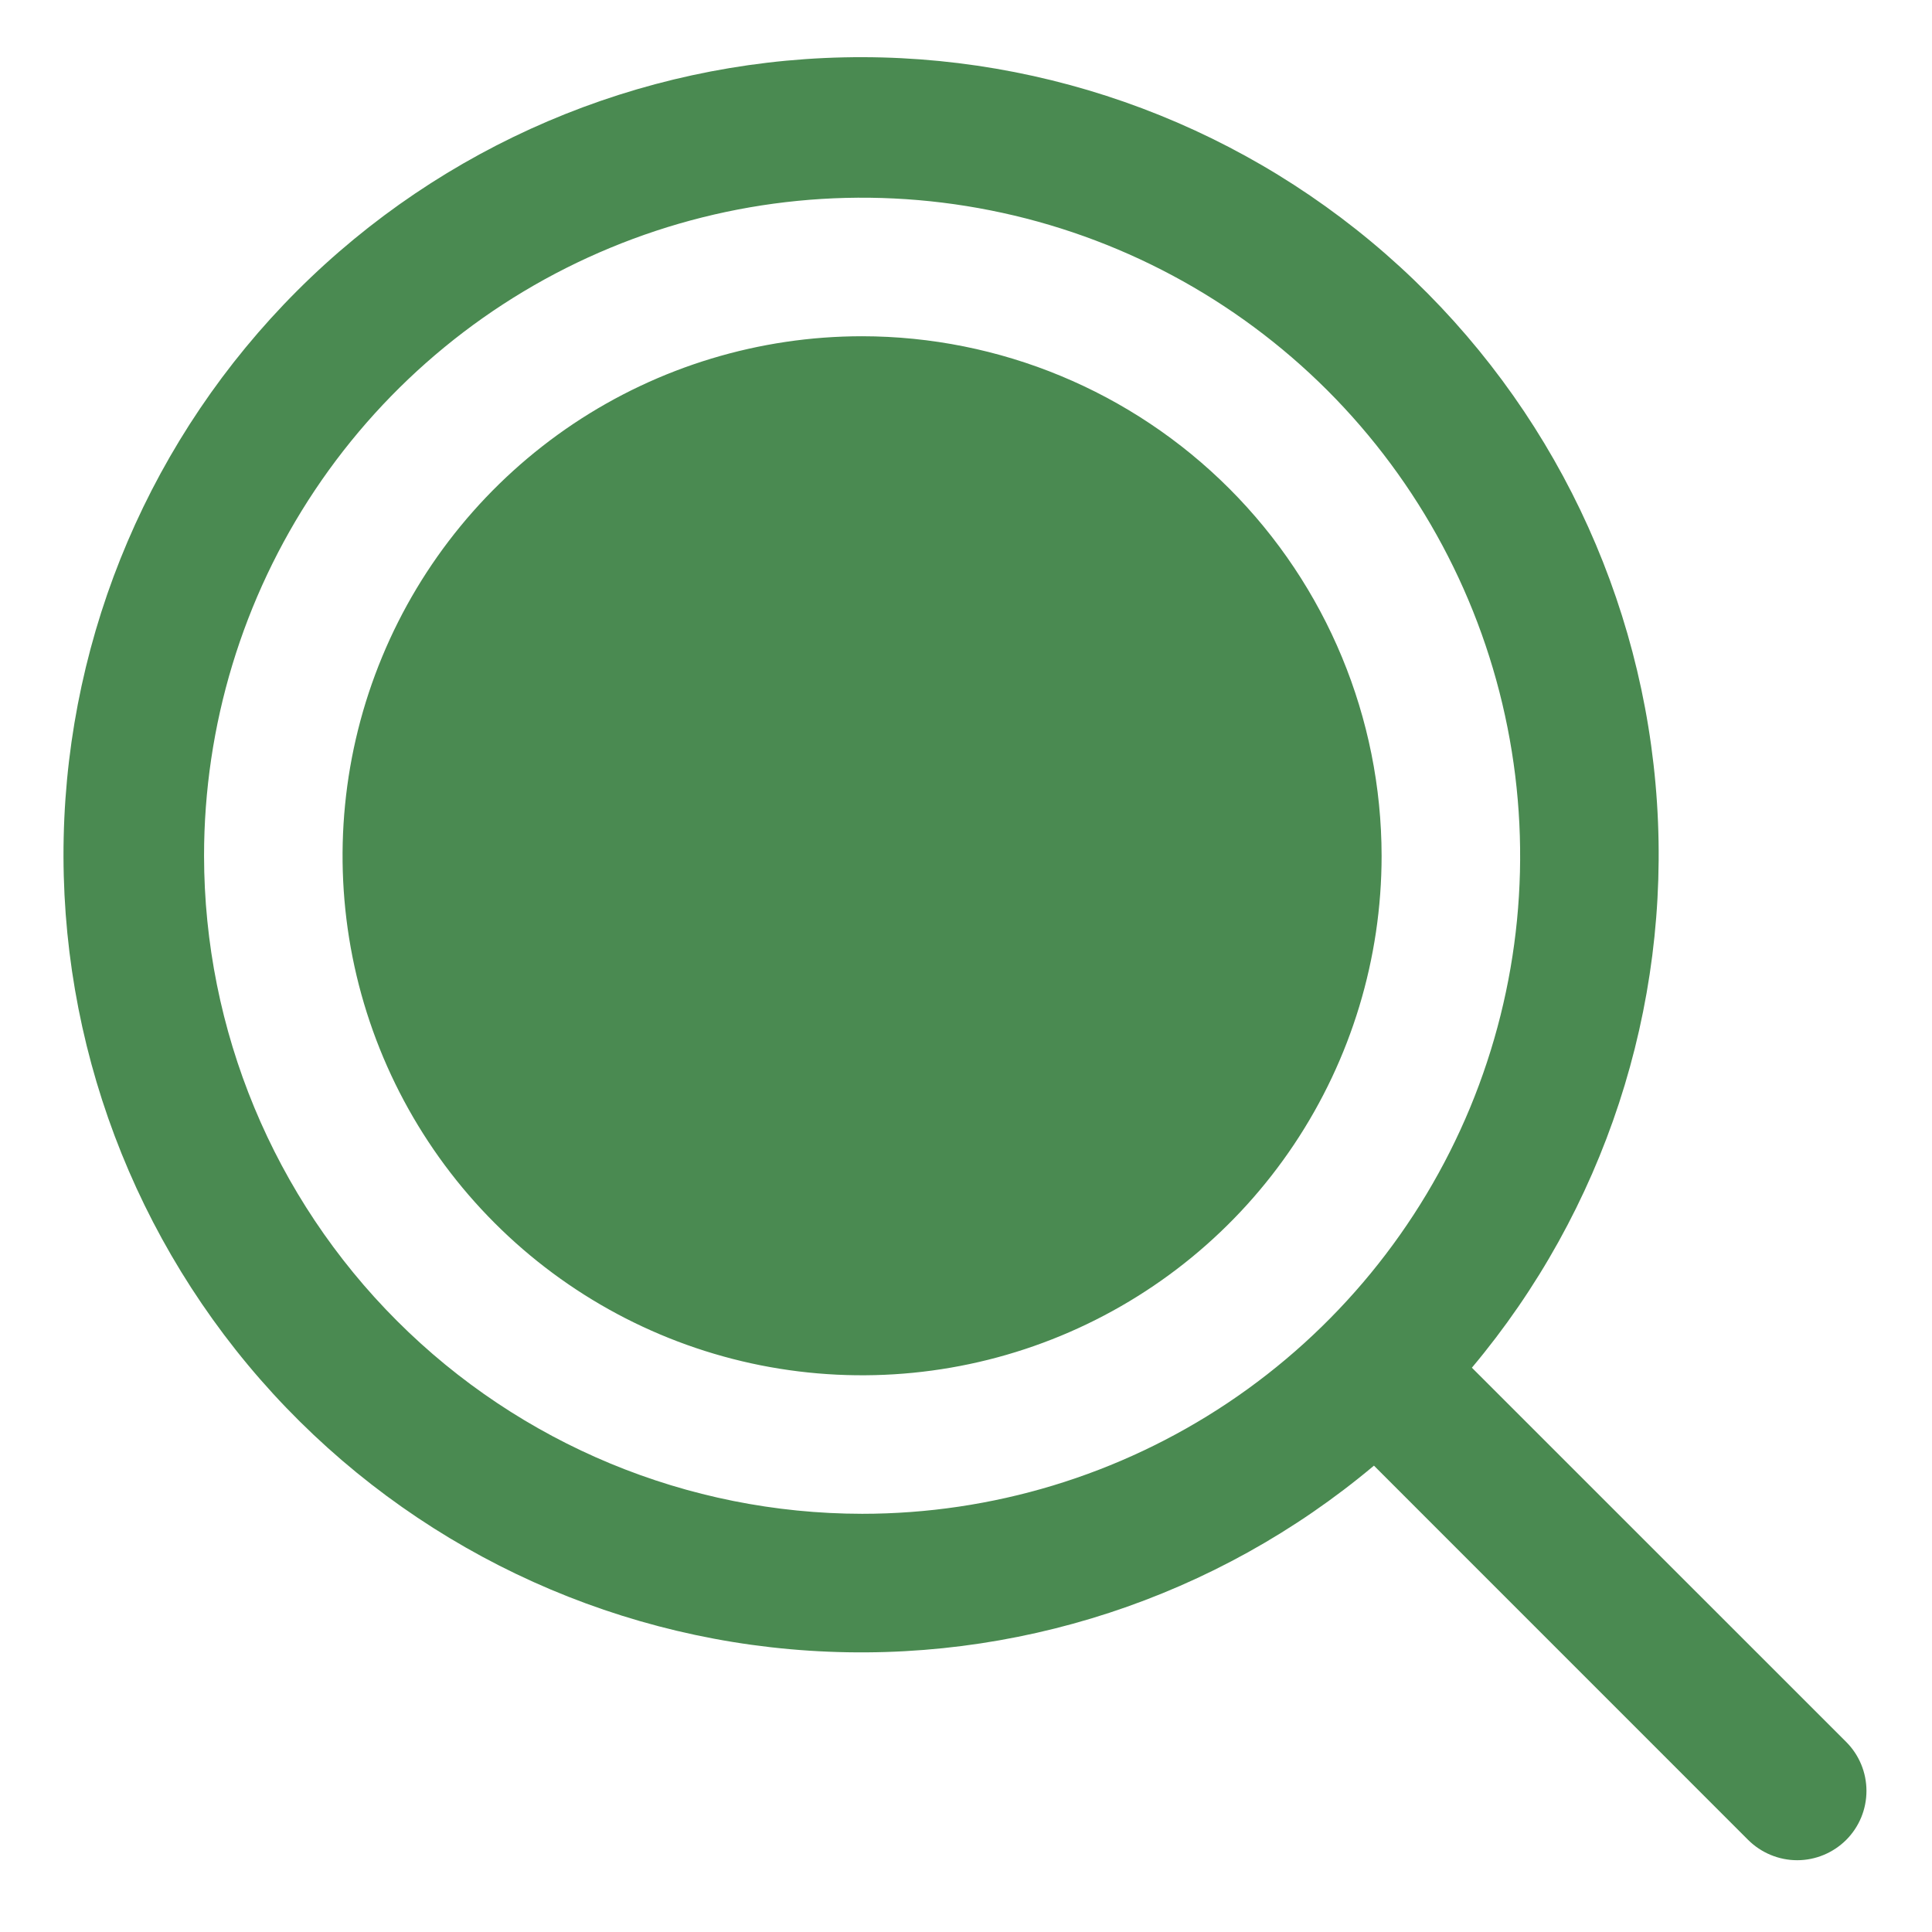
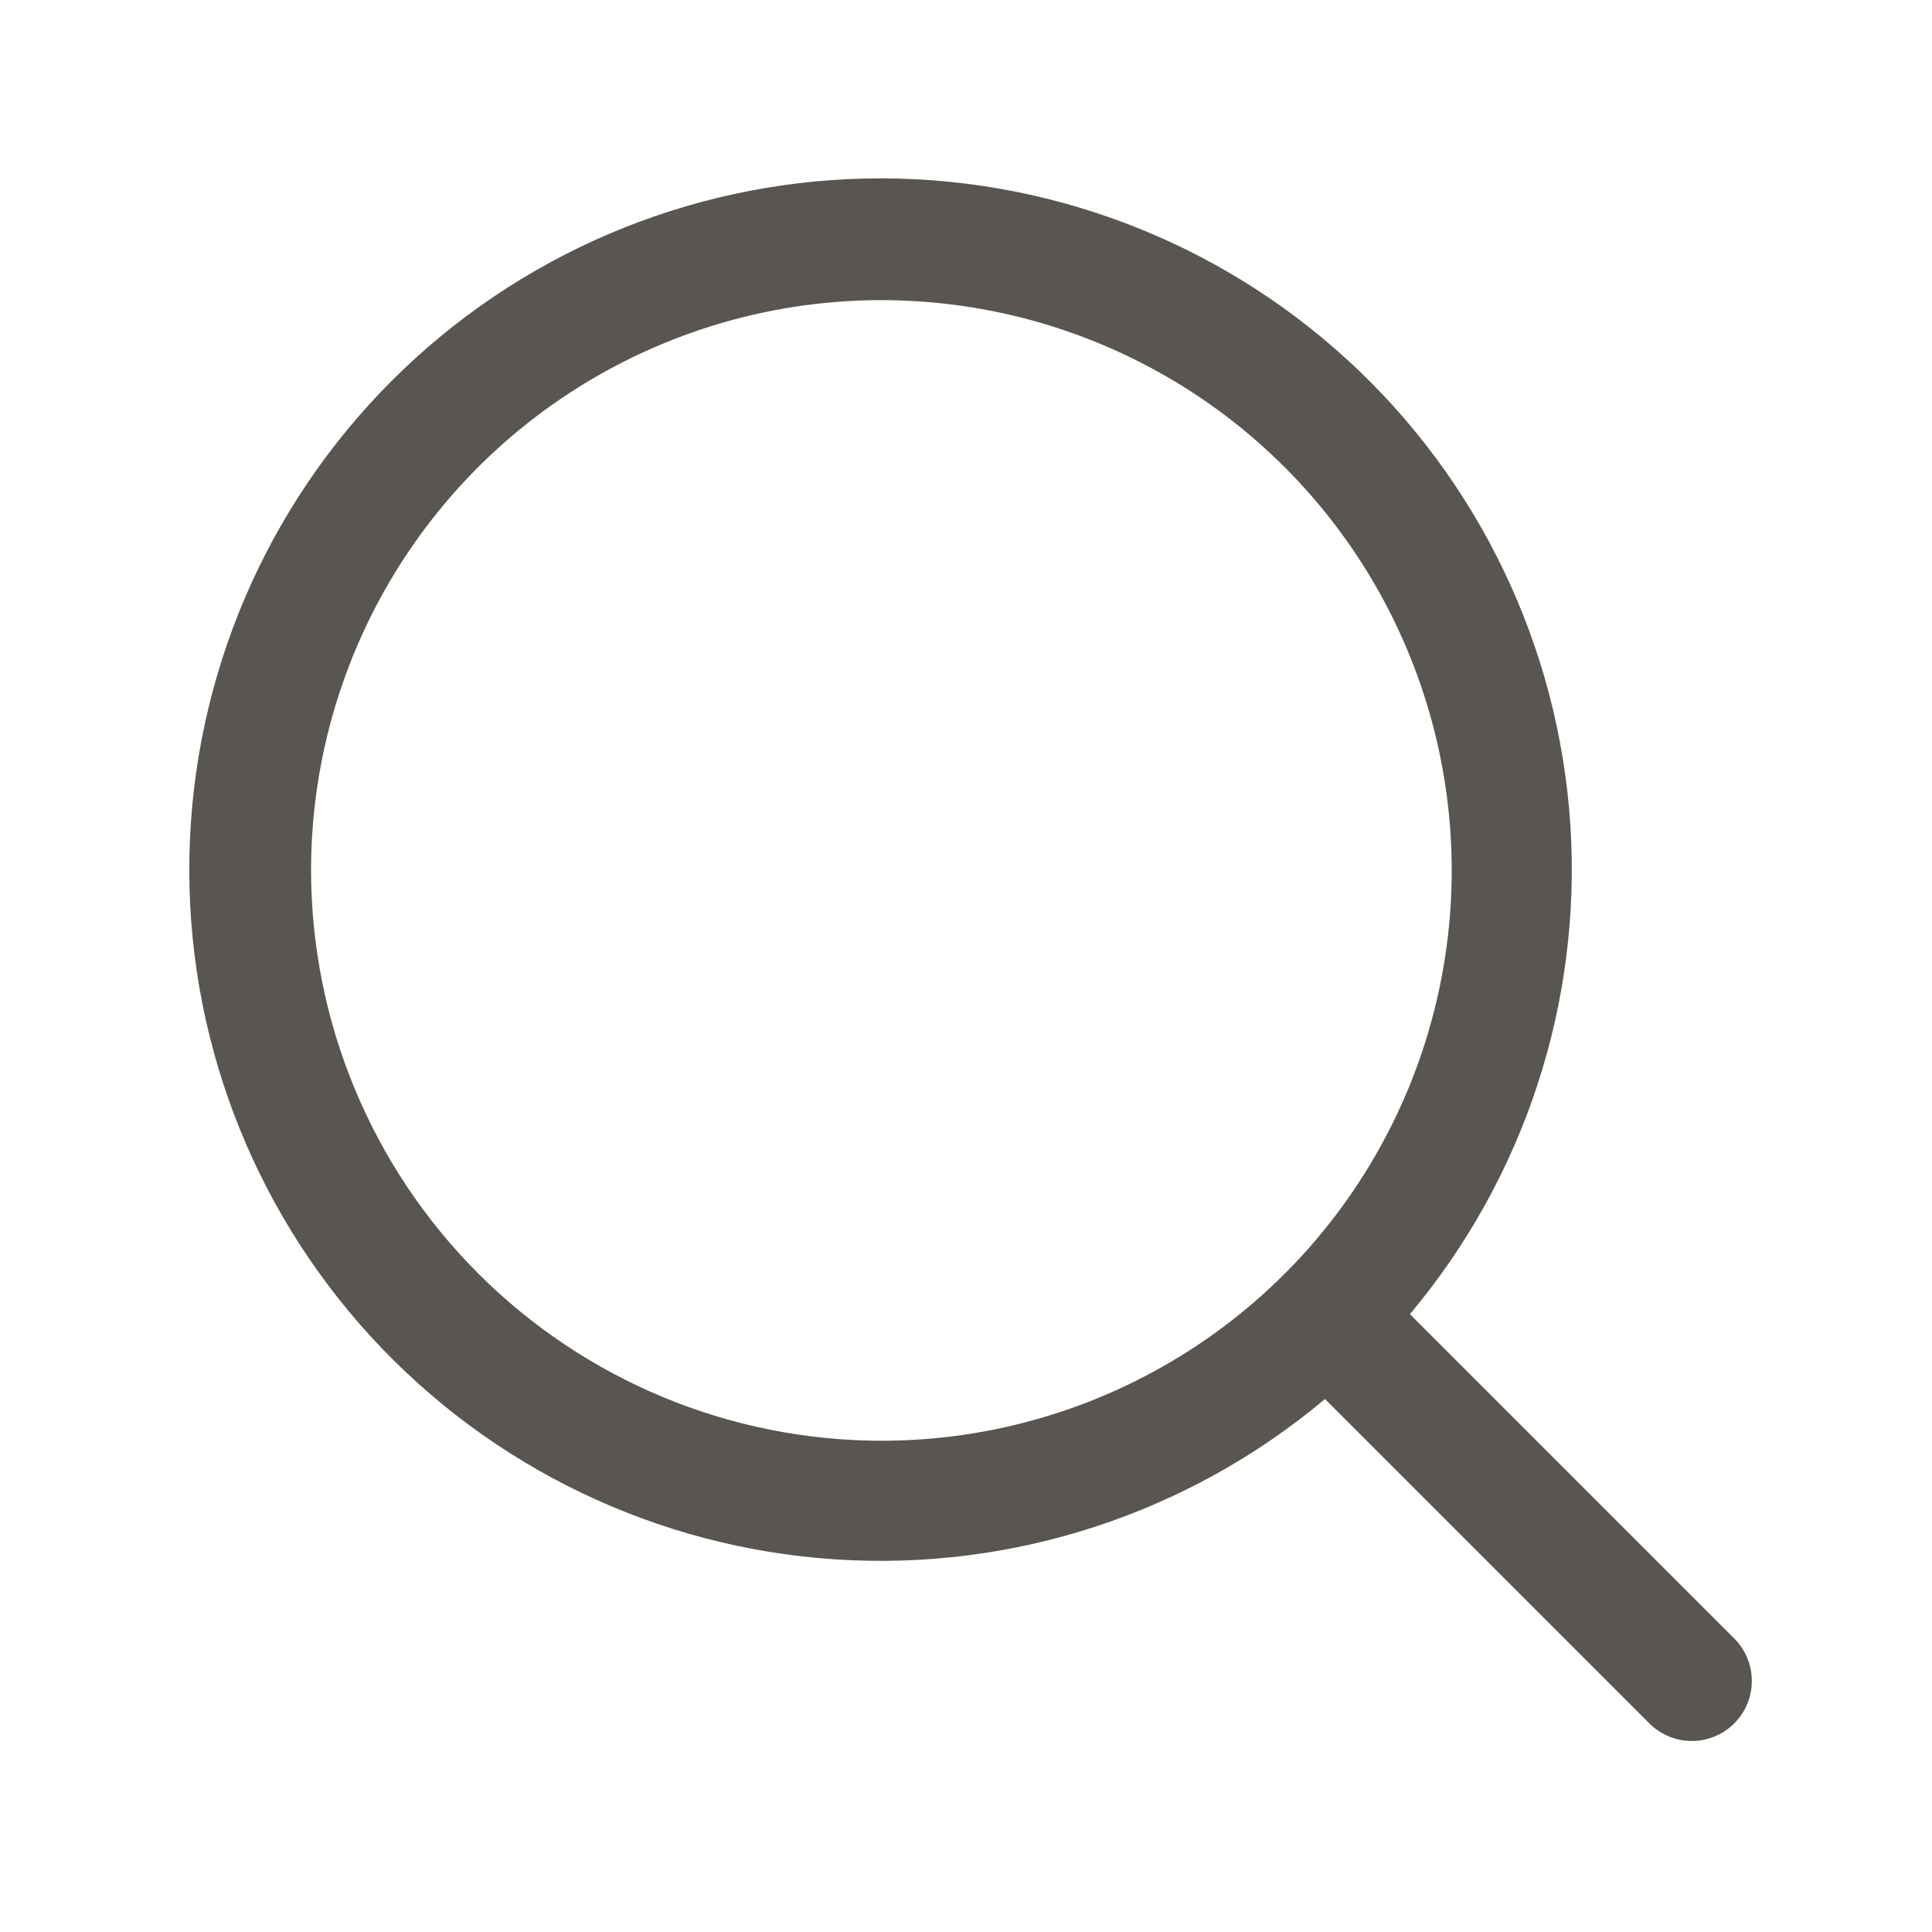
- <svg xmlns="http://www.w3.org/2000/svg" width="26" height="26" viewBox="0 0 26 26" fill="none">
-   <path d="M18.593 11.517C18.593 12.899 18.183 14.251 17.415 15.401C16.647 16.551 15.555 17.447 14.277 17.976C13 18.505 11.594 18.643 10.238 18.374C8.881 18.104 7.636 17.438 6.658 16.46C5.68 15.482 5.014 14.237 4.744 12.88C4.475 11.524 4.613 10.118 5.142 8.841C5.671 7.563 6.568 6.472 7.717 5.703C8.867 4.935 10.219 4.525 11.602 4.525C13.455 4.527 15.232 5.264 16.543 6.575C17.854 7.886 18.591 9.663 18.593 11.517ZM24.845 24.761C24.67 24.935 24.433 25.034 24.186 25.034C23.939 25.034 23.701 24.935 23.526 24.761L18.49 19.724C16.372 21.503 13.648 22.395 10.888 22.214C8.128 22.034 5.544 20.795 3.675 18.756C1.806 16.717 0.797 14.035 0.857 11.27C0.917 8.504 2.043 5.869 3.999 3.913C5.955 1.957 8.59 0.832 11.355 0.772C14.121 0.712 16.802 1.722 18.841 3.591C20.88 5.46 22.119 8.044 22.299 10.804C22.479 13.564 21.587 16.287 19.808 18.406L24.845 23.442C25.02 23.617 25.118 23.854 25.118 24.101C25.118 24.349 25.02 24.586 24.845 24.761ZM11.602 20.372C13.353 20.372 15.065 19.853 16.522 18.88C17.978 17.907 19.113 16.524 19.784 14.906C20.454 13.287 20.629 11.507 20.287 9.789C19.946 8.071 19.102 6.493 17.864 5.254C16.625 4.016 15.047 3.172 13.329 2.831C11.611 2.489 9.831 2.664 8.213 3.335C6.594 4.005 5.211 5.14 4.238 6.596C3.265 8.053 2.746 9.765 2.746 11.517C2.748 13.864 3.682 16.116 5.343 17.776C7.003 19.436 9.254 20.37 11.602 20.372Z" fill="#4A8A51" />
+ <svg xmlns="http://www.w3.org/2000/svg" width="30" height="30" viewBox="0 0 30 30" fill="none">
+   <path d="M26.929 26.761C26.755 26.935 26.517 27.034 26.27 27.034C26.023 27.034 25.786 26.935 25.611 26.761L20.574 21.724C18.456 23.503 15.733 24.395 12.973 24.214C10.213 24.034 7.629 22.795 5.76 20.756C3.891 18.717 2.881 16.035 2.942 13.27C3.002 10.504 4.127 7.869 6.083 5.913C8.039 3.957 10.675 2.832 13.44 2.772C16.205 2.712 18.887 3.722 20.926 5.591C22.965 7.46 24.203 10.044 24.384 12.804C24.564 15.564 23.672 18.287 21.893 20.406L26.929 25.442C27.104 25.617 27.202 25.854 27.202 26.101C27.202 26.349 27.104 26.586 26.929 26.761ZM13.686 22.372C15.438 22.372 17.15 21.853 18.606 20.88C20.063 19.907 21.198 18.524 21.868 16.906C22.538 15.287 22.714 13.507 22.372 11.789C22.03 10.071 21.187 8.493 19.948 7.254C18.71 6.016 17.132 5.173 15.414 4.831C13.696 4.489 11.915 4.664 10.297 5.335C8.679 6.005 7.296 7.14 6.323 8.596C5.35 10.053 4.83 11.765 4.83 13.517C4.833 15.864 5.767 18.116 7.427 19.776C9.087 21.436 11.338 22.37 13.686 22.372Z" fill="#595550" />
</svg>
